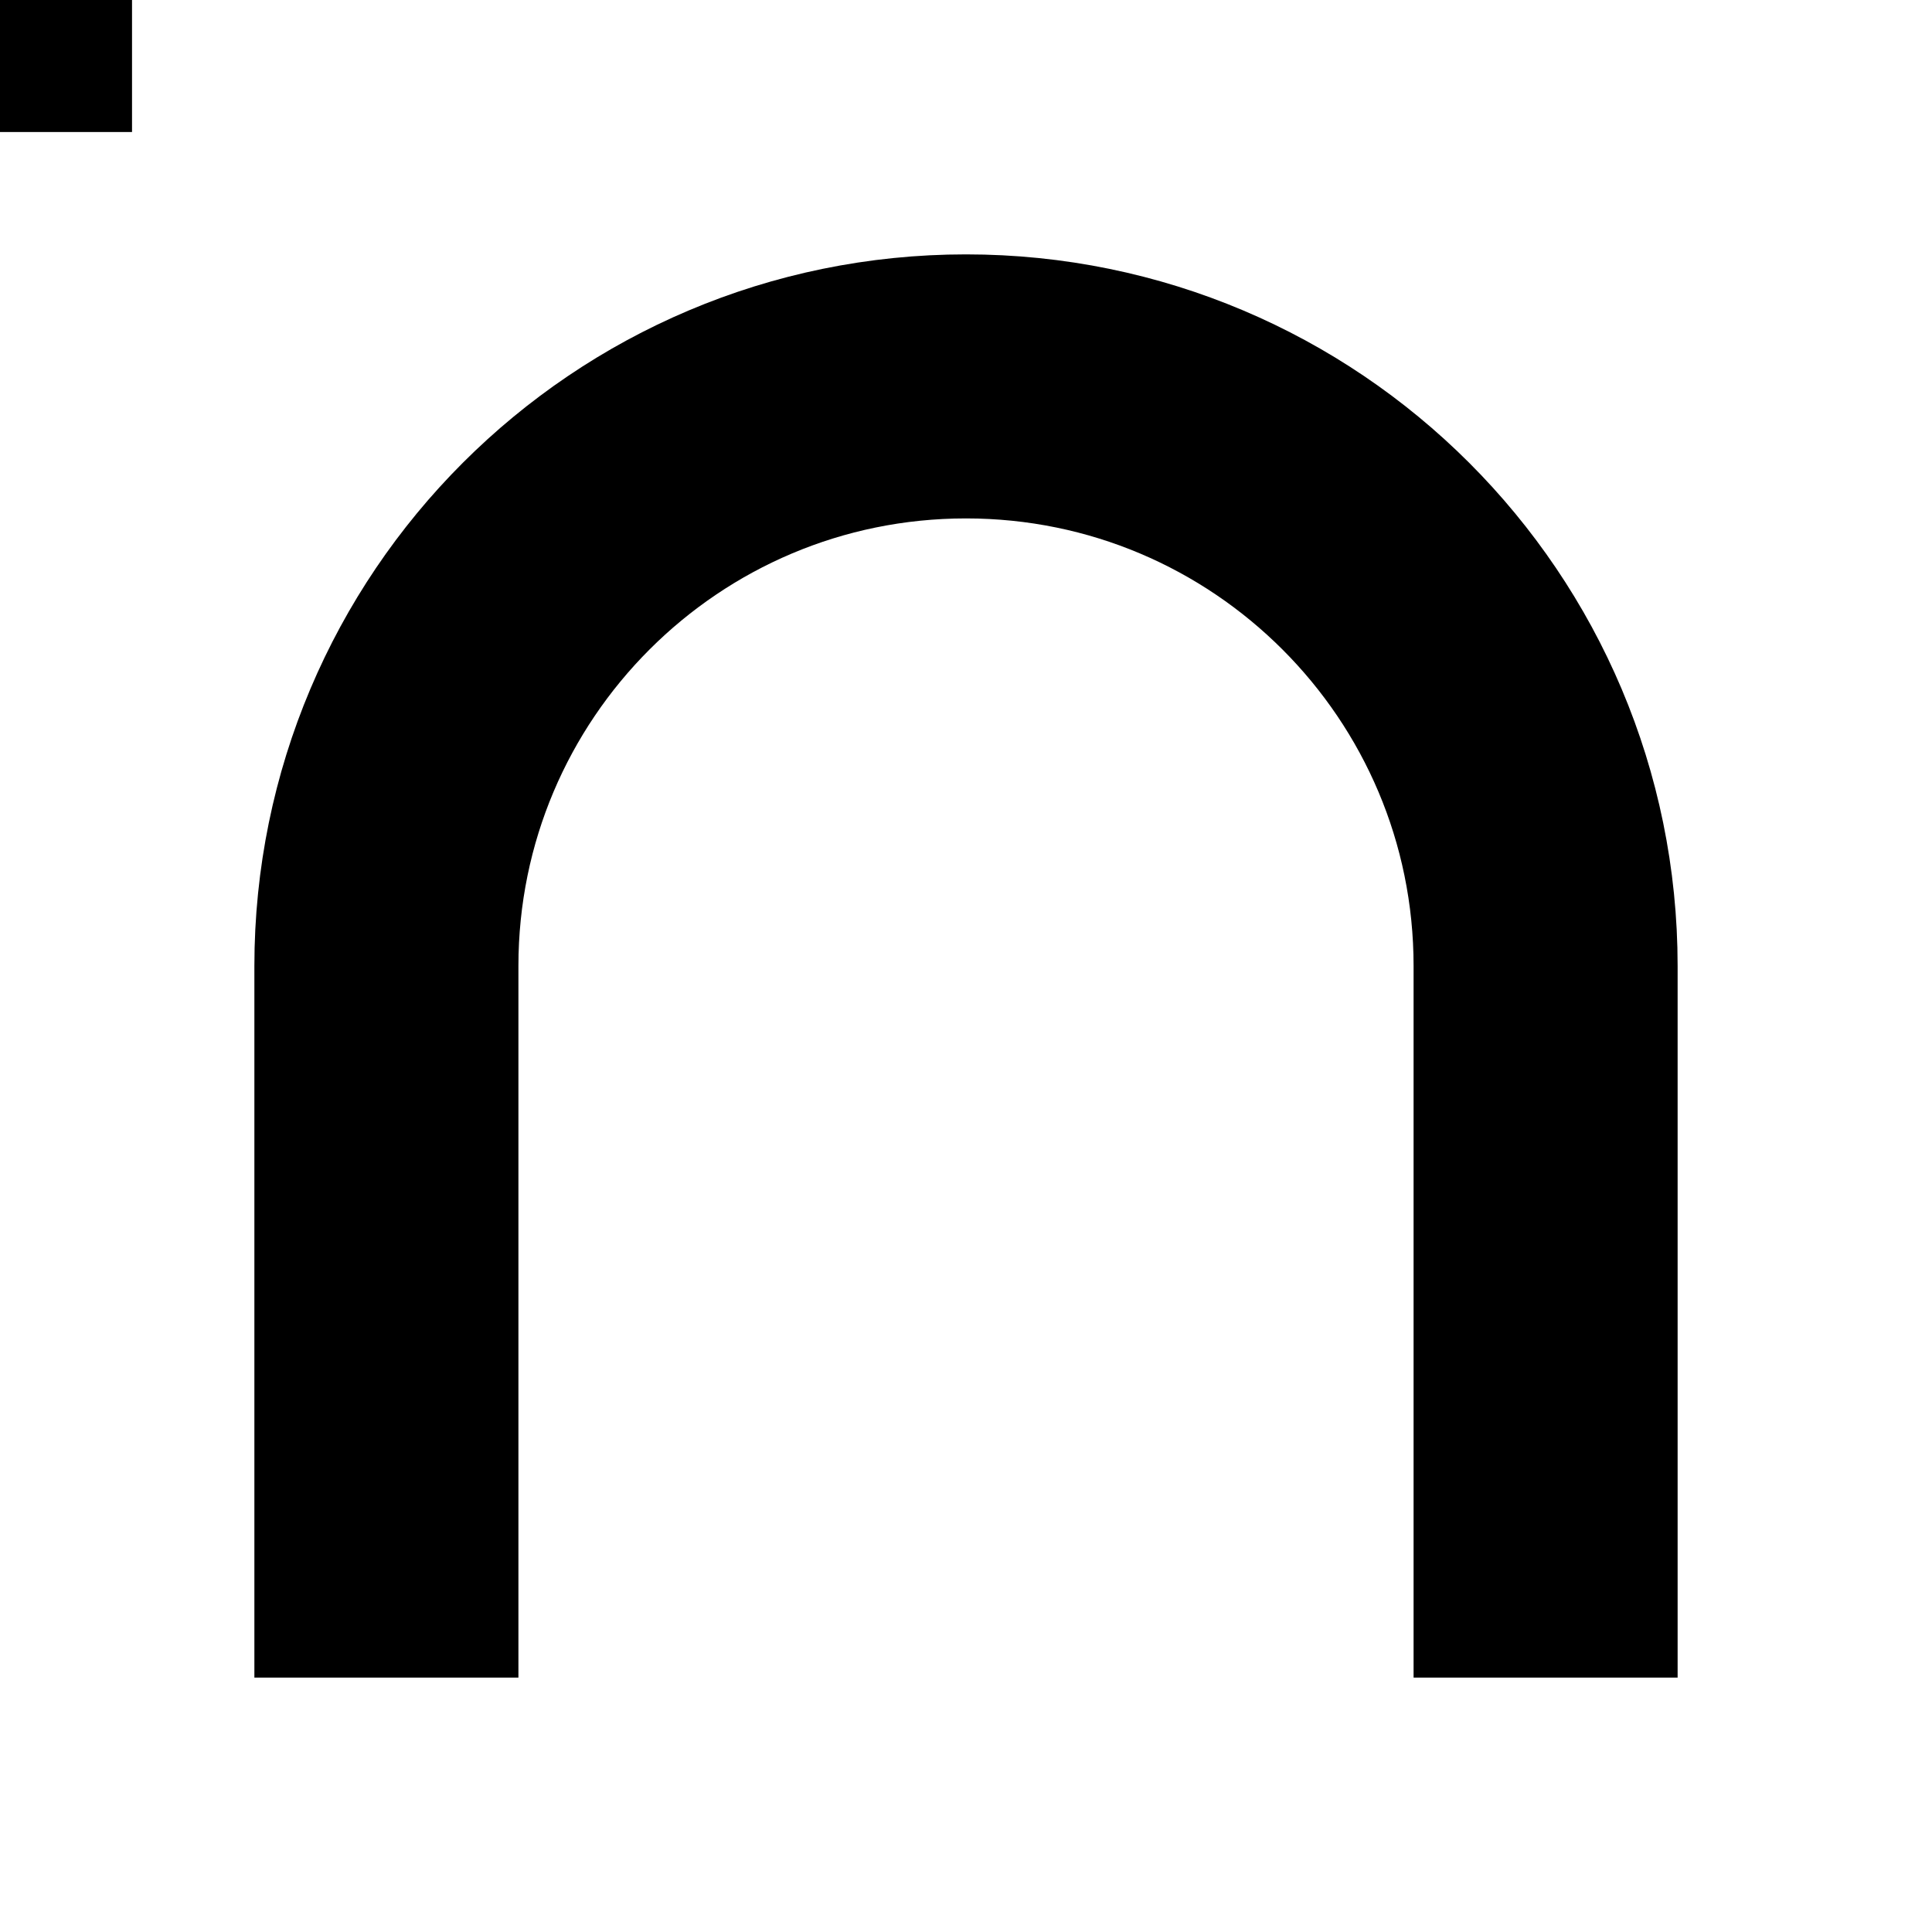
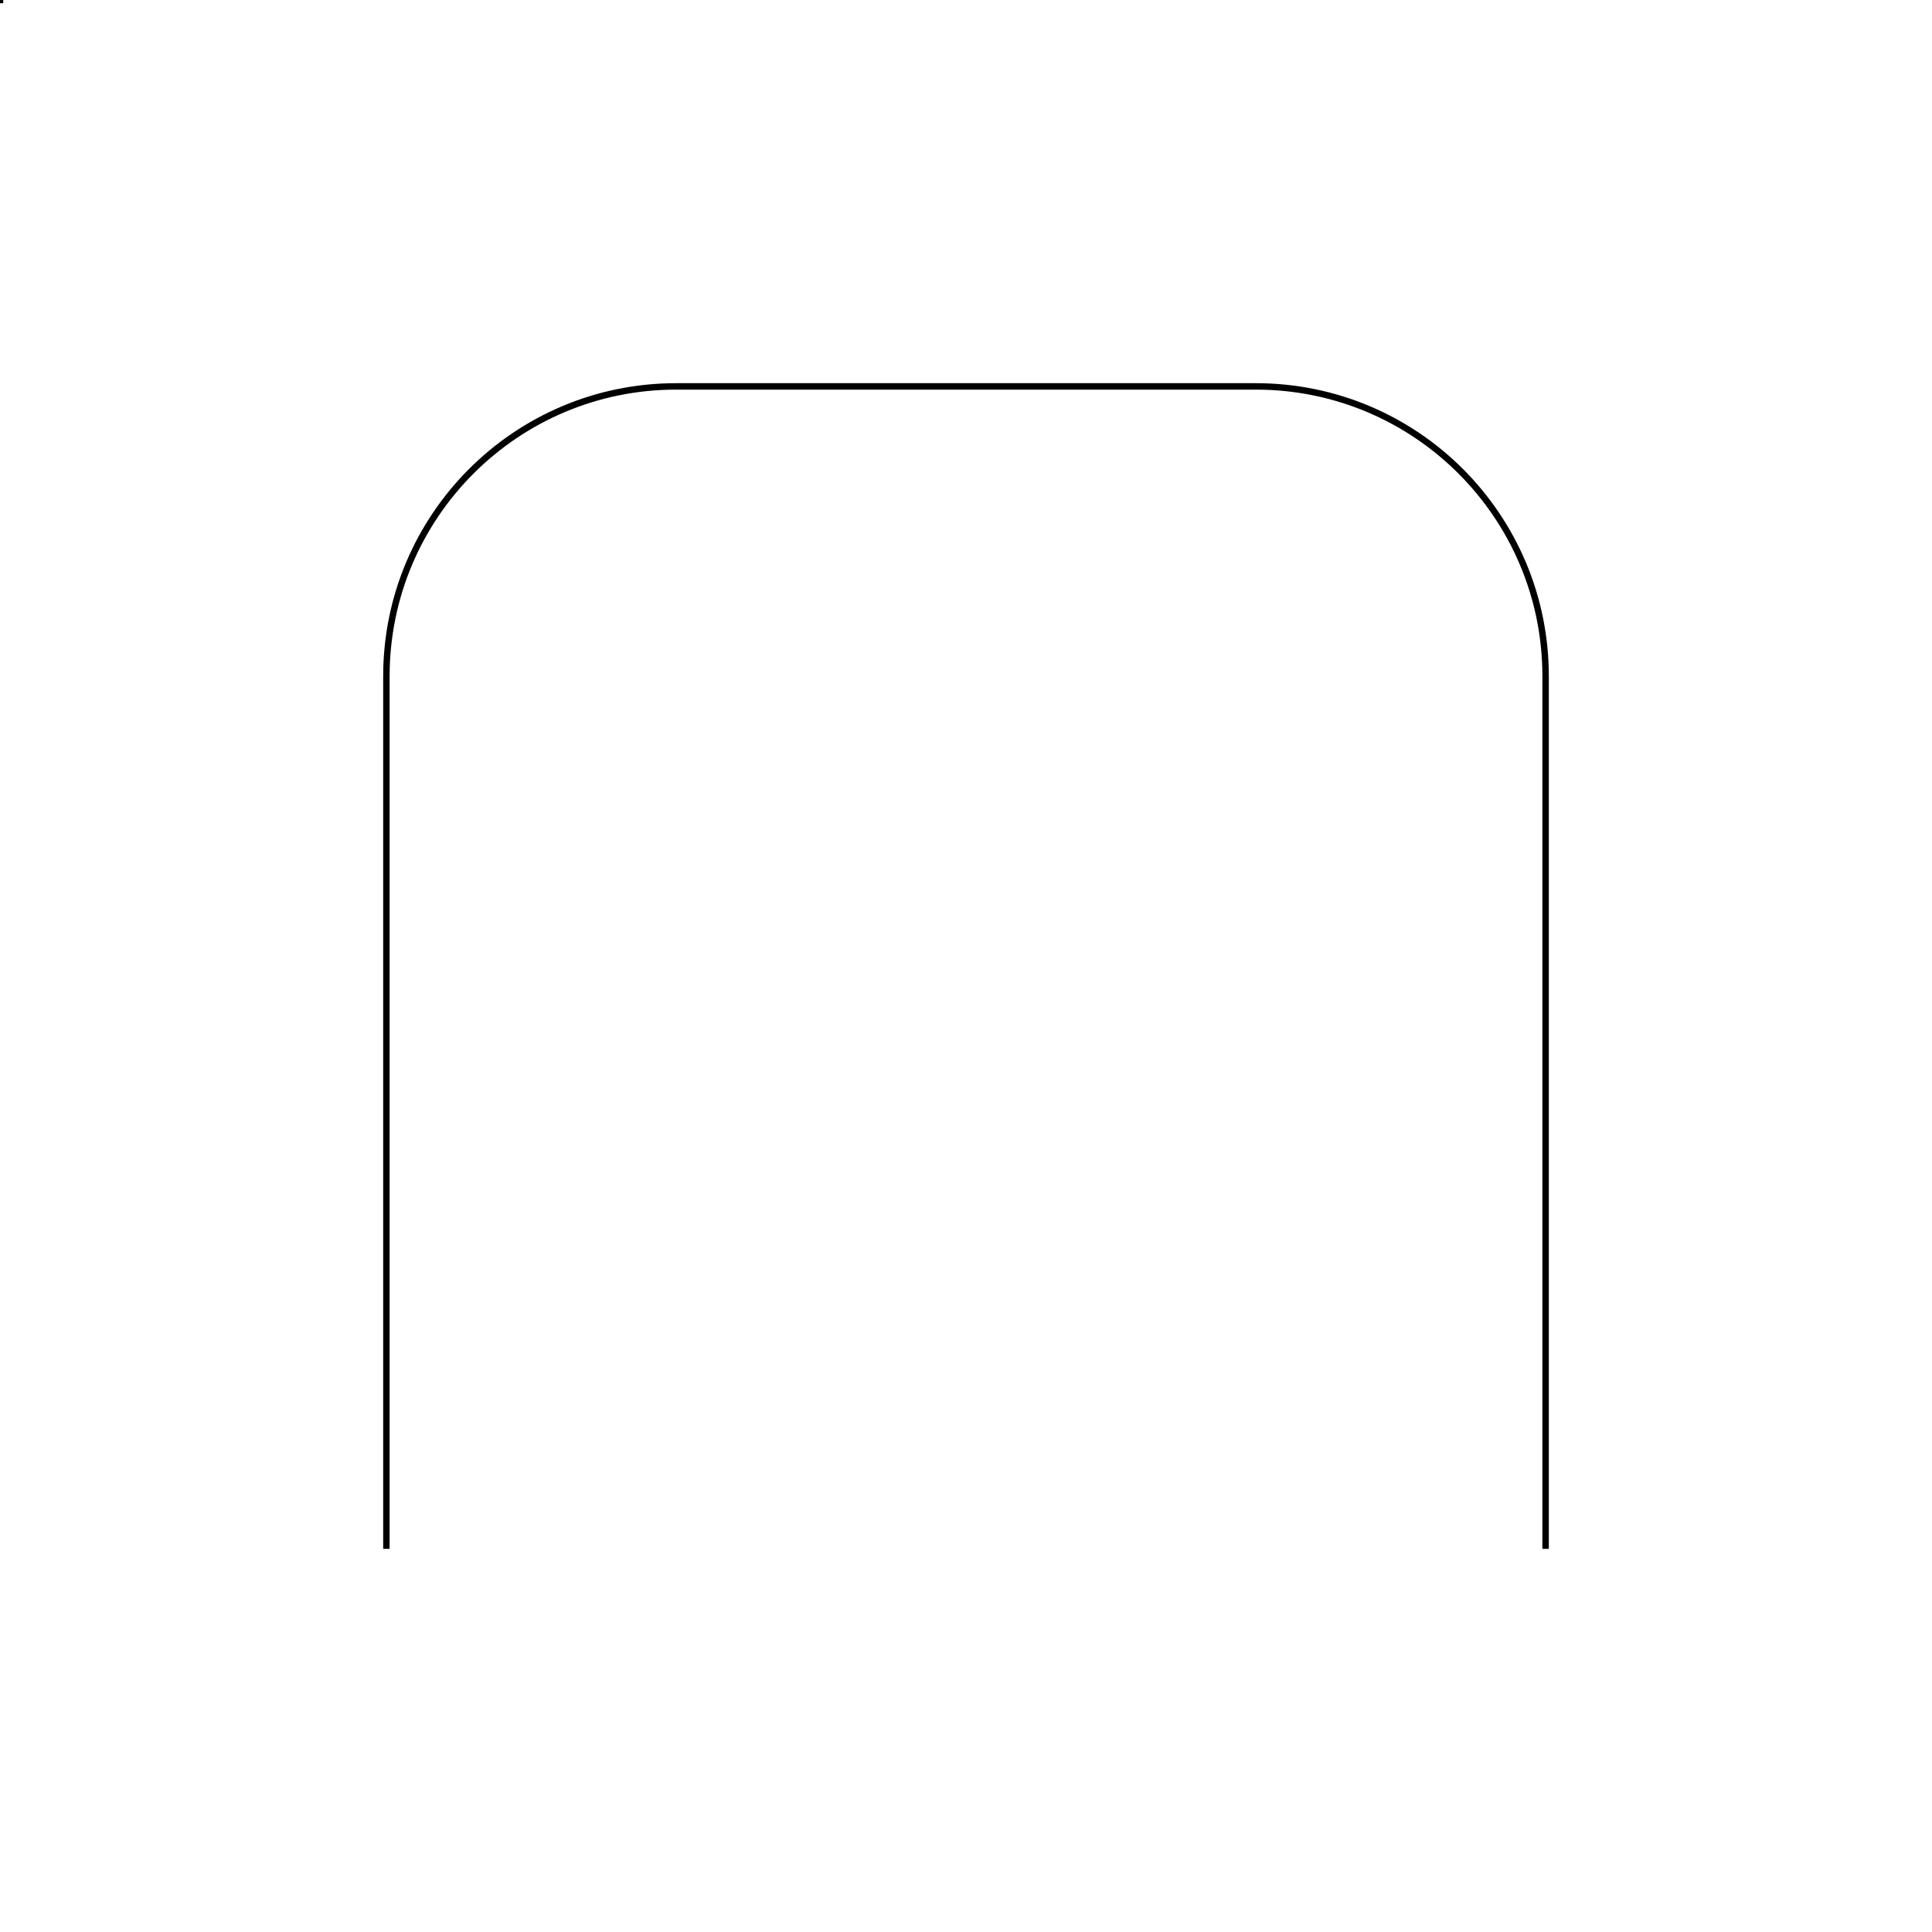
- <svg xmlns="http://www.w3.org/2000/svg" class="vector fh" width="300px" height="300px" baseProfile="full" version="1.1" style="width: 300px; height: 300px; stroke: rgb(0, 0, 0); stroke-width: 41; fill: none; stroke-linecap: square;">
+ <svg xmlns="http://www.w3.org/2000/svg" class="vector fh" width="300px" height="300px" baseProfile="full" version="1.1" style="width: 300px; height: 300px; stroke: rgb(0, 0, 0); stroke-width: 1; fill: none; stroke-linecap: square;">
  <g transform="translate(0,0)">
-     <path d="M60,240 L60,150  A90,-90 0 0,1 150,60  A90,90 0 0,1 240,150  L240,240  " />
+     <path d="M60,240 L60,105  A45,-45 0 0,1 105,60  L195,60  A45,45 0 0,1 240,105  L240,240  " />
  </g>
  <g>
    <path d="M0,0" transform="" />
  </g>
</svg>
